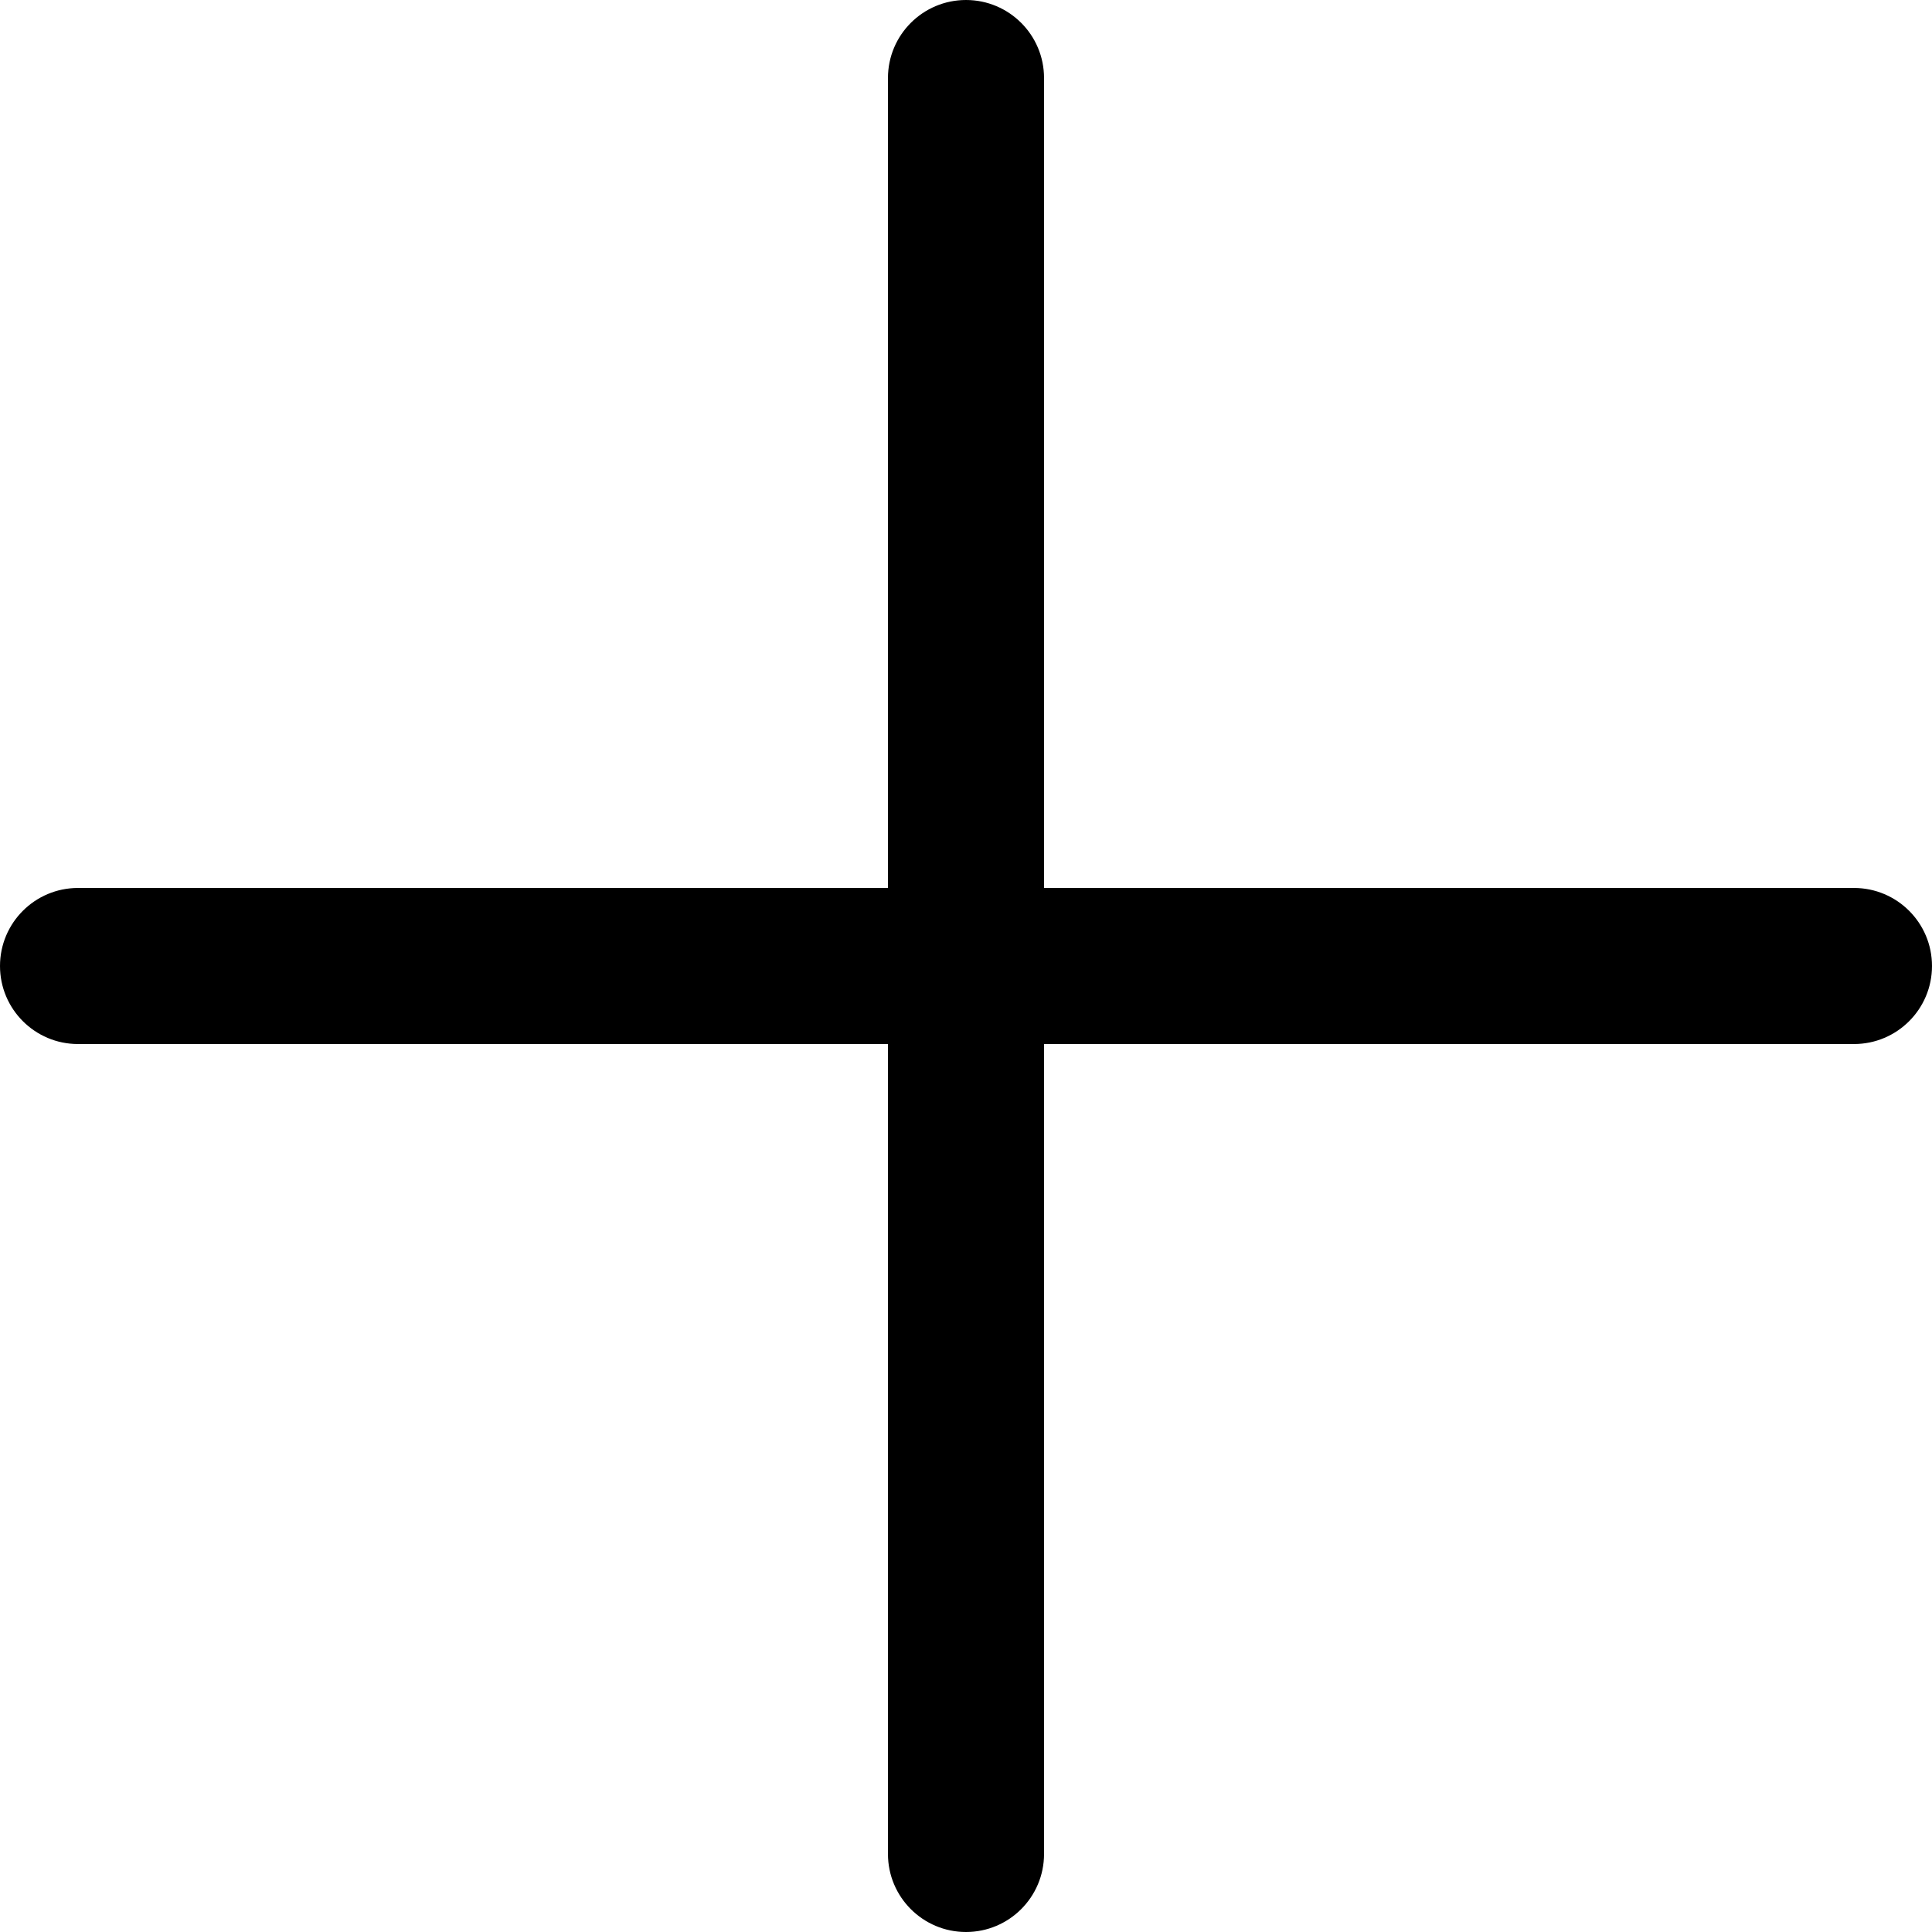
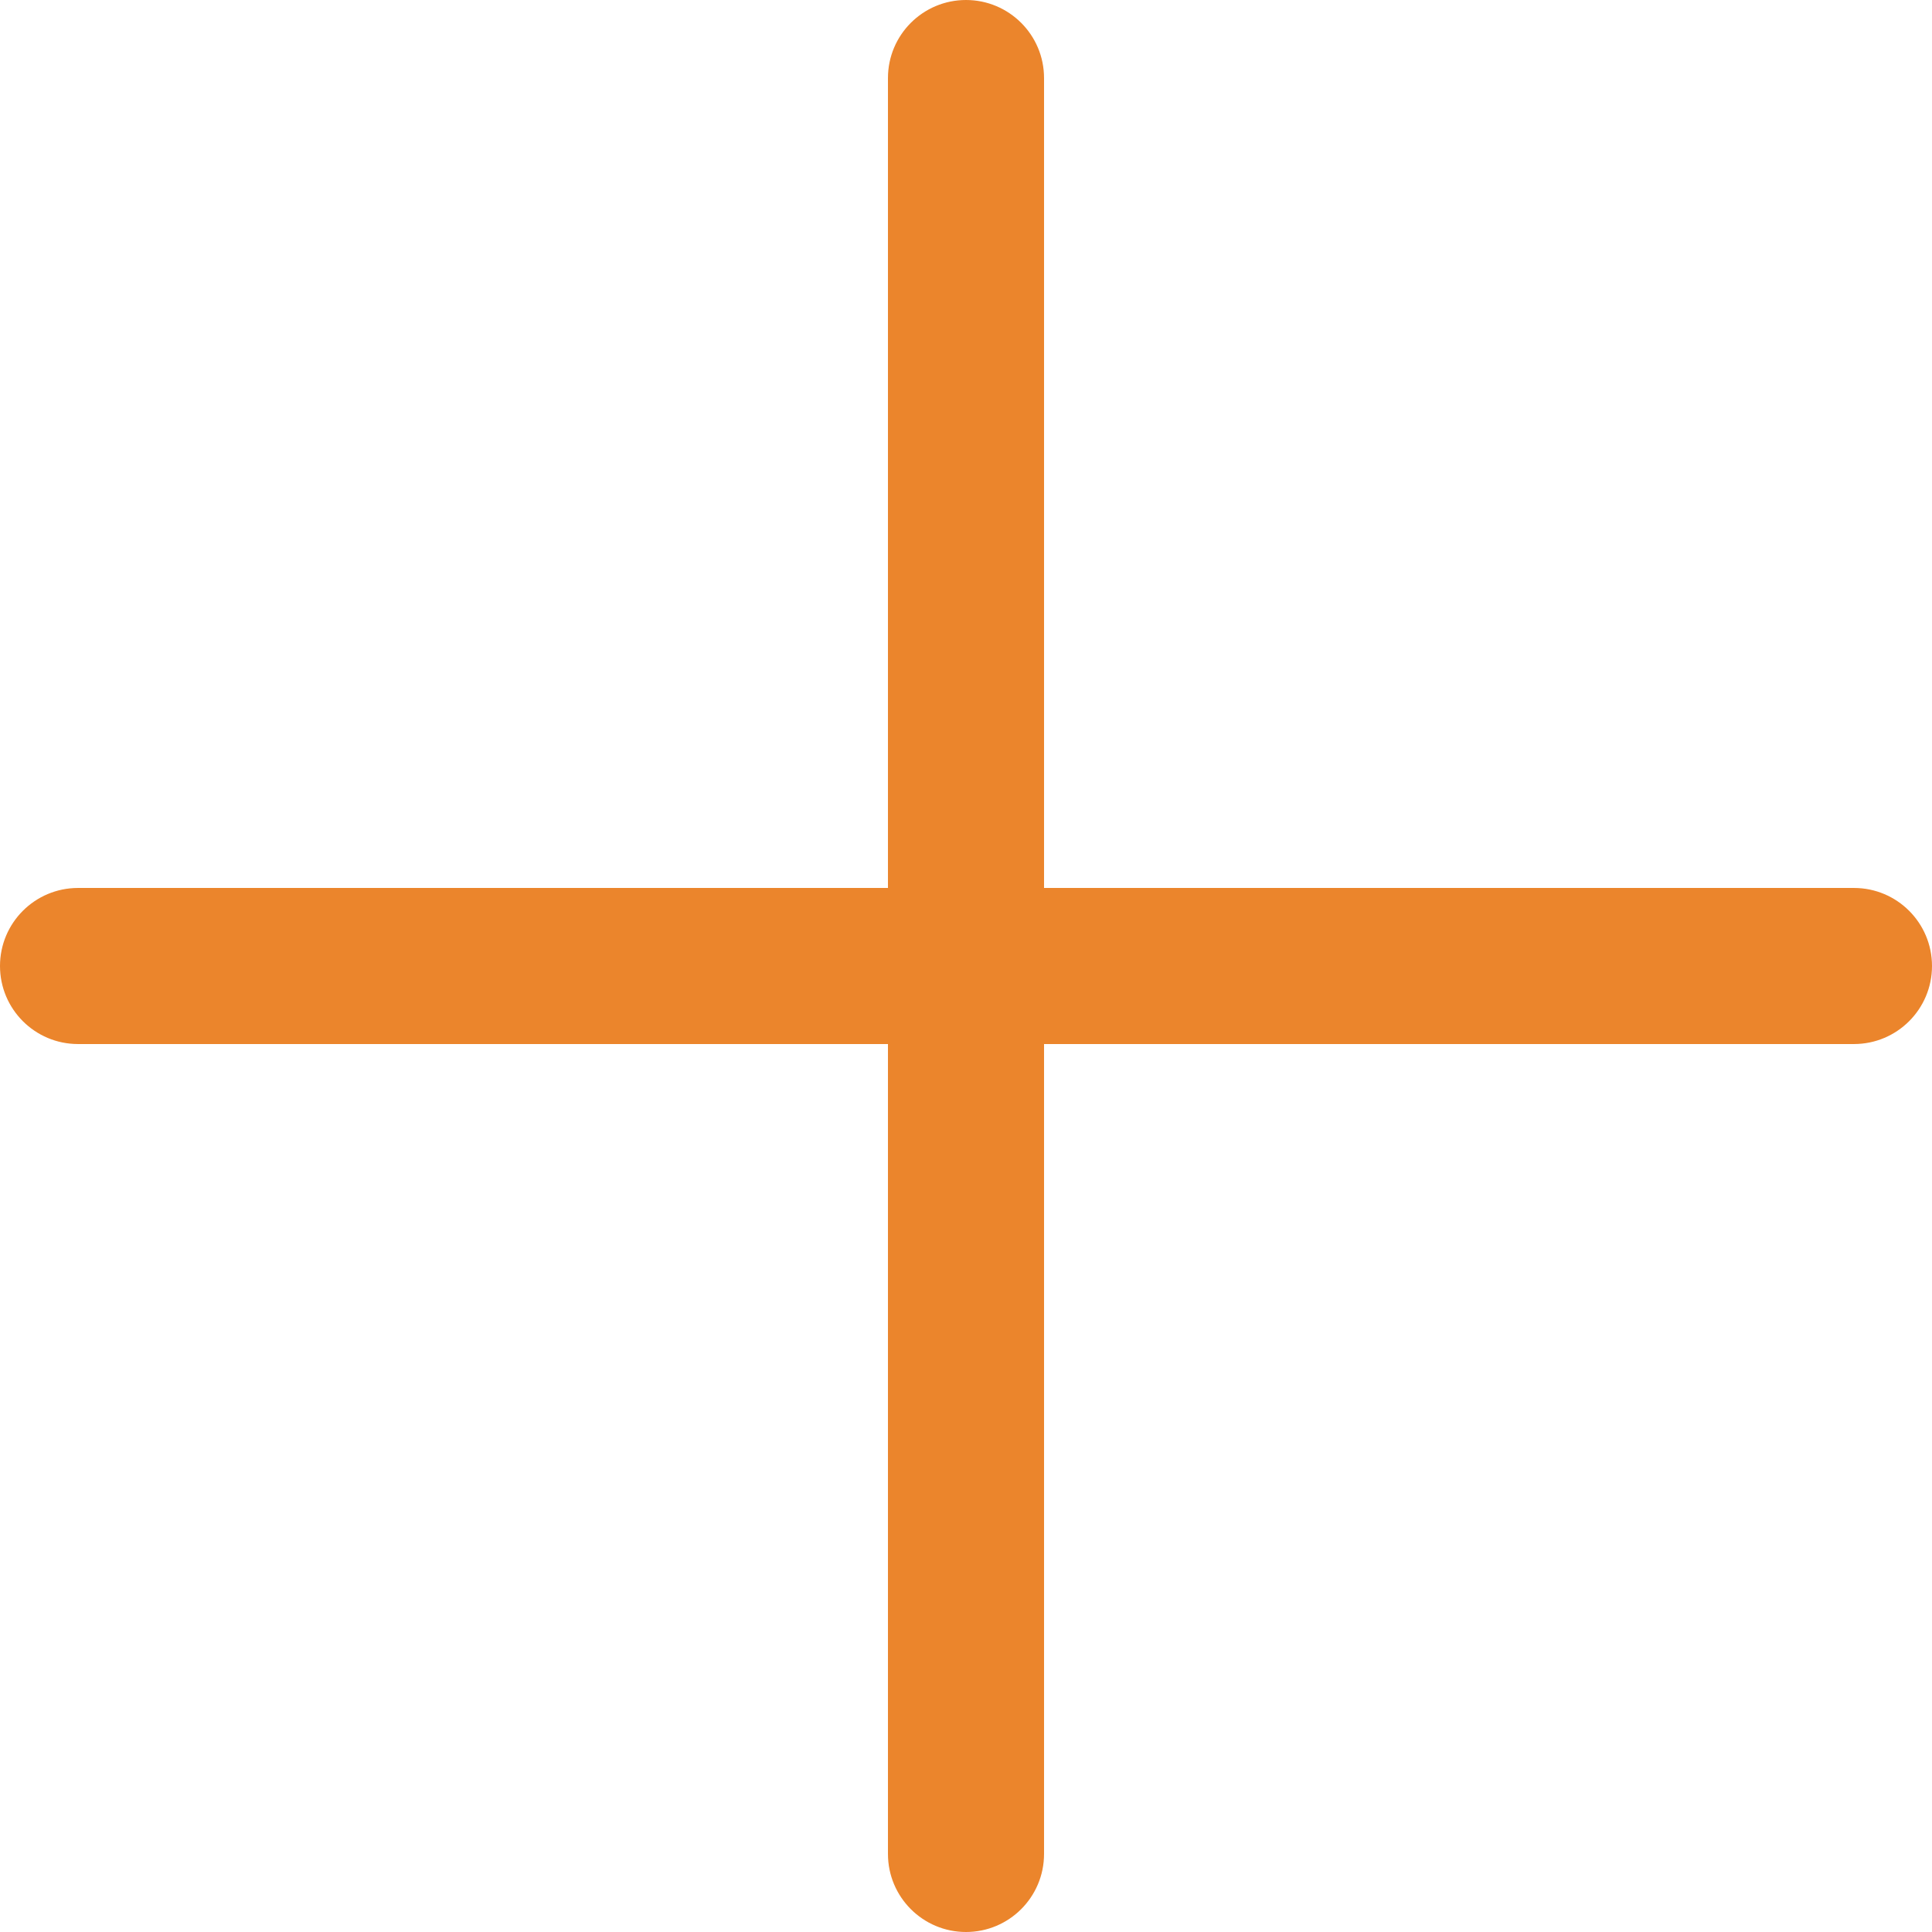
- <svg xmlns="http://www.w3.org/2000/svg" version="1.1" id="Layer_1" x="0px" y="0px" viewBox="0 0 512 512" style="enable-background:new 0 0 512 512;" xml:space="preserve">
+ <svg xmlns="http://www.w3.org/2000/svg" version="1.1" id="Layer_1" x="0px" y="0px" viewBox="0 0 512 512" fill="#eb852c" style="enable-background:new 0 0 512 512;" xml:space="preserve">
  <g>
    <g>
      <path d="M256,0c-11.422,0-20.682,9.26-20.682,20.682v470.636c0,11.423,9.26,20.682,20.682,20.682    c11.423,0,20.682-9.259,20.682-20.682V20.682C276.682,9.26,267.423,0,256,0z" />
    </g>
  </g>
  <g>
    <g>
      <path d="M491.318,235.318H20.682C9.26,235.318,0,244.578,0,256c0,11.423,9.26,20.682,20.682,20.682h470.636    c11.423,0,20.682-9.259,20.682-20.682C512,244.578,502.741,235.318,491.318,235.318z" />
    </g>
  </g>
  <g>
</g>
  <g>
</g>
  <g>
</g>
  <g>
</g>
  <g>
</g>
  <g>
</g>
  <g>
</g>
  <g>
</g>
  <g>
</g>
  <g>
</g>
  <g>
</g>
  <g>
</g>
  <g>
</g>
  <g>
</g>
  <g>
</g>
</svg>
